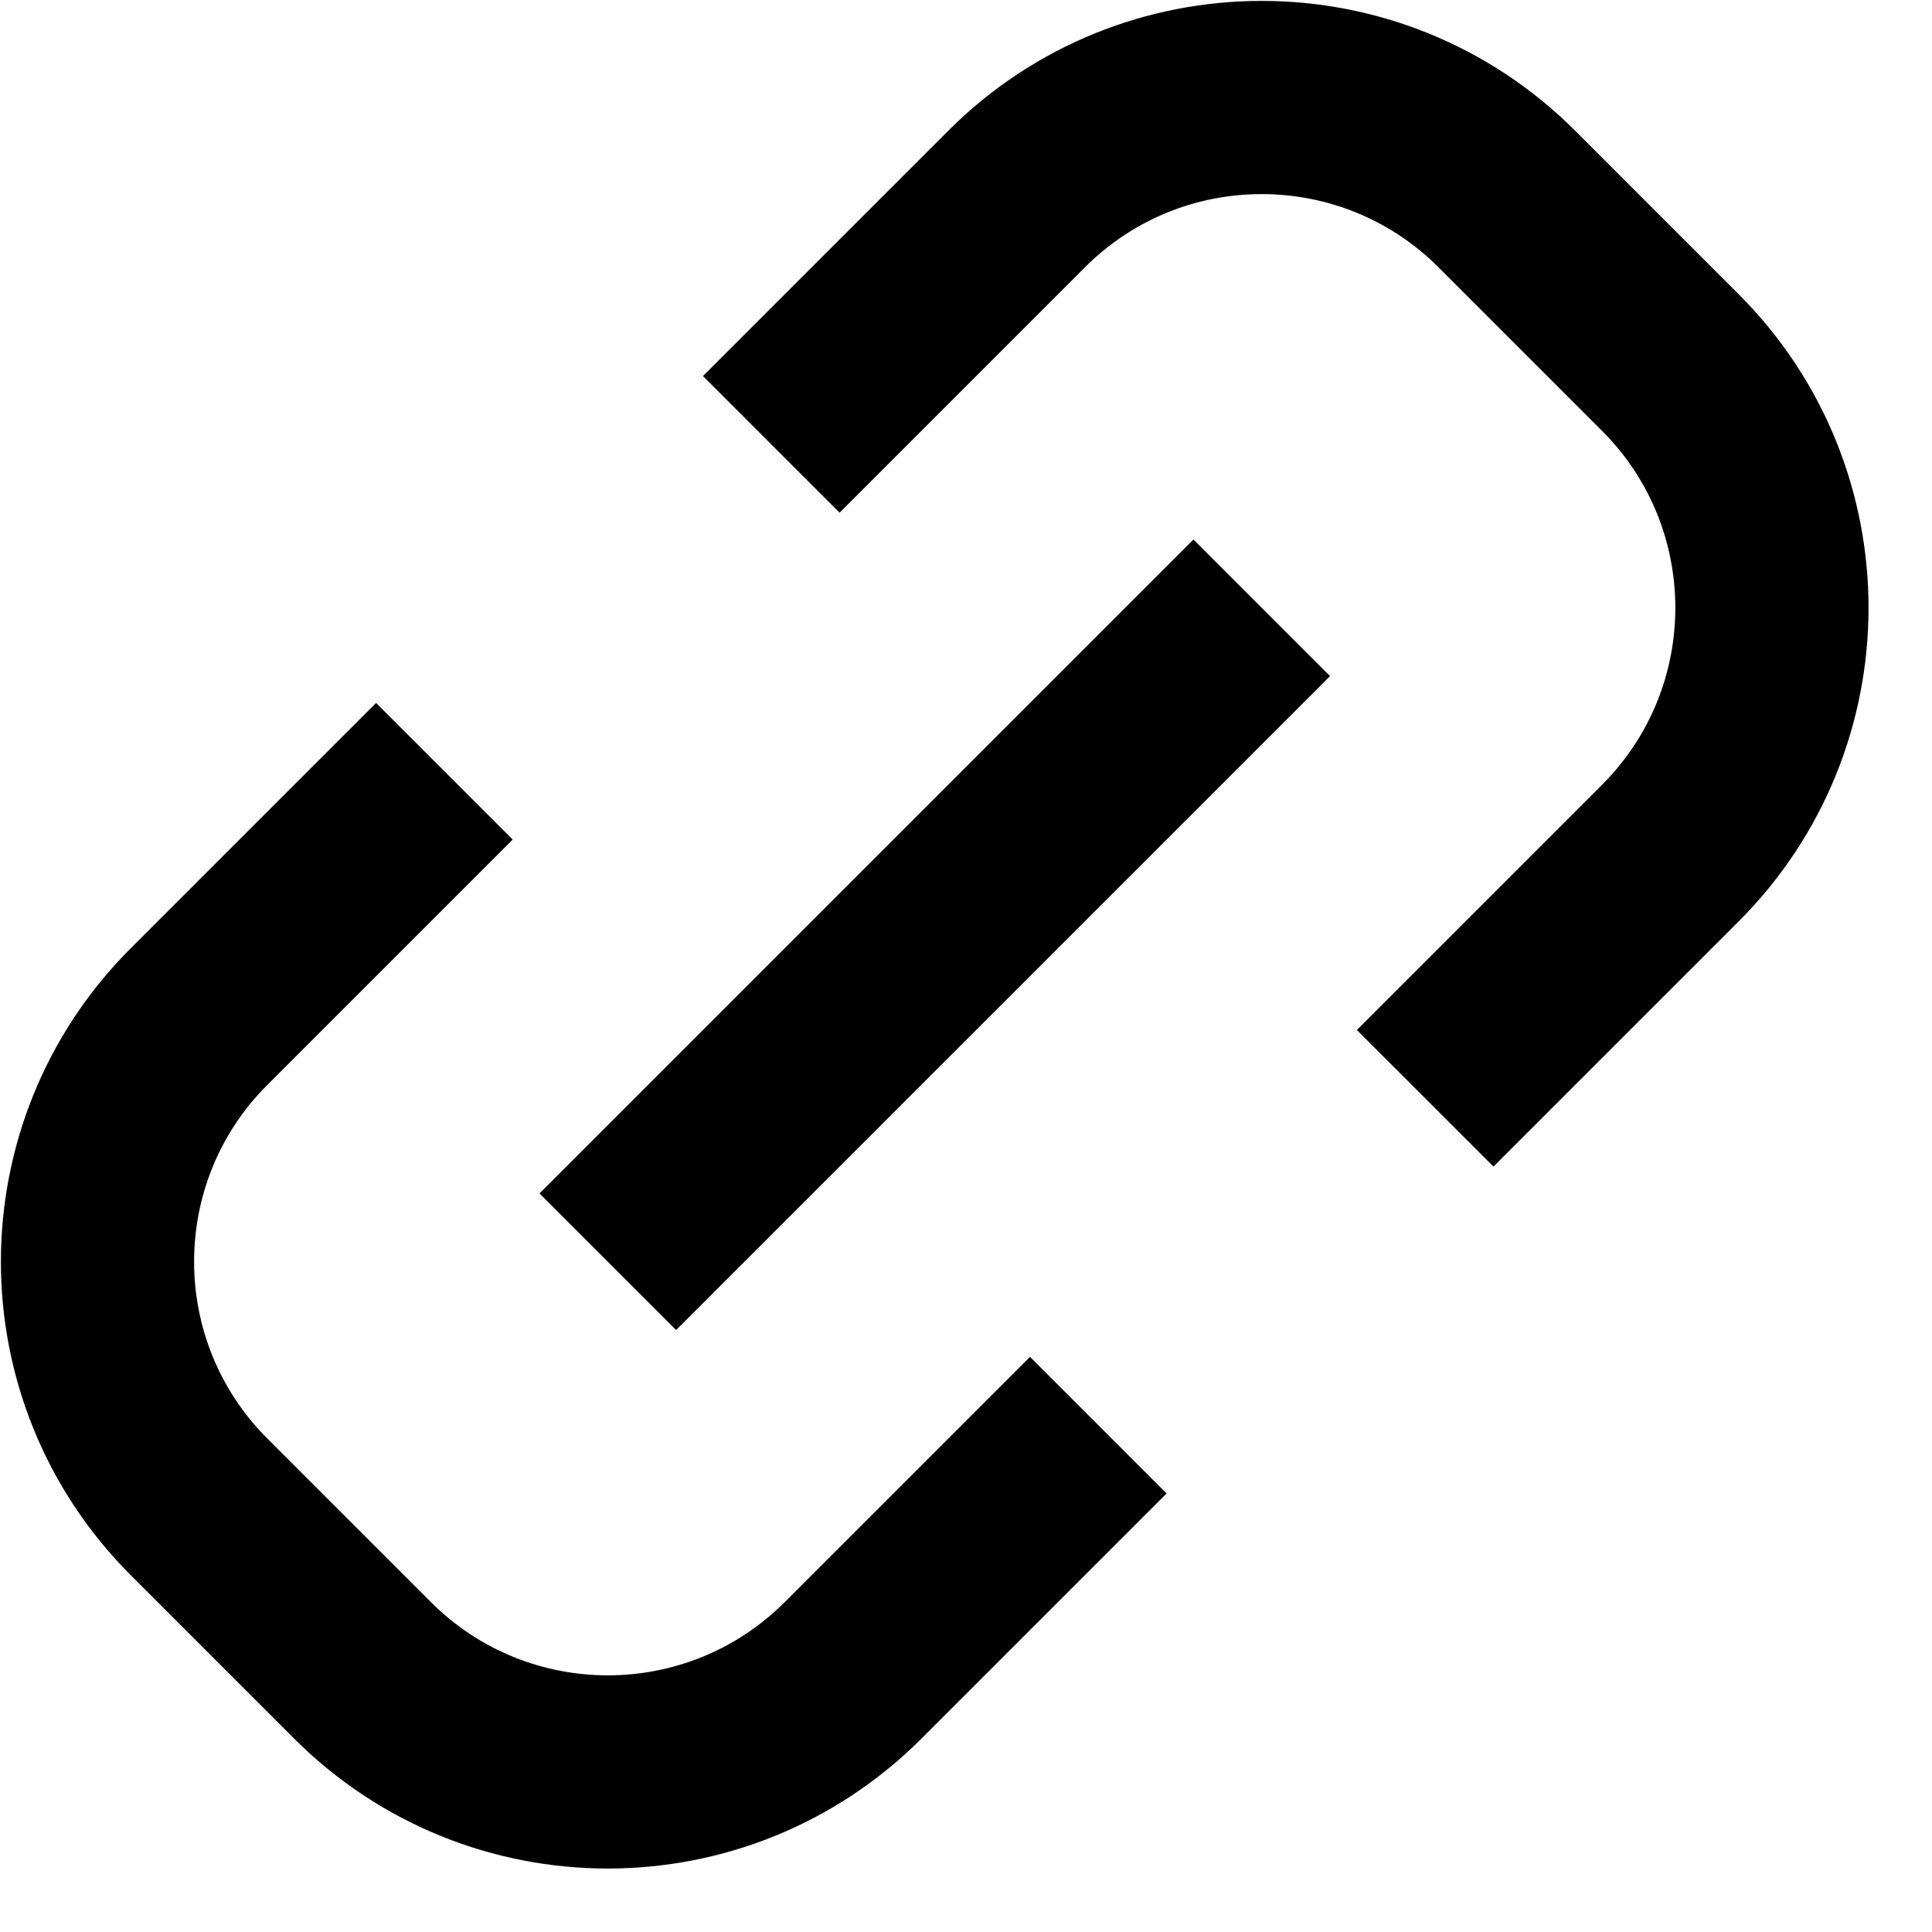
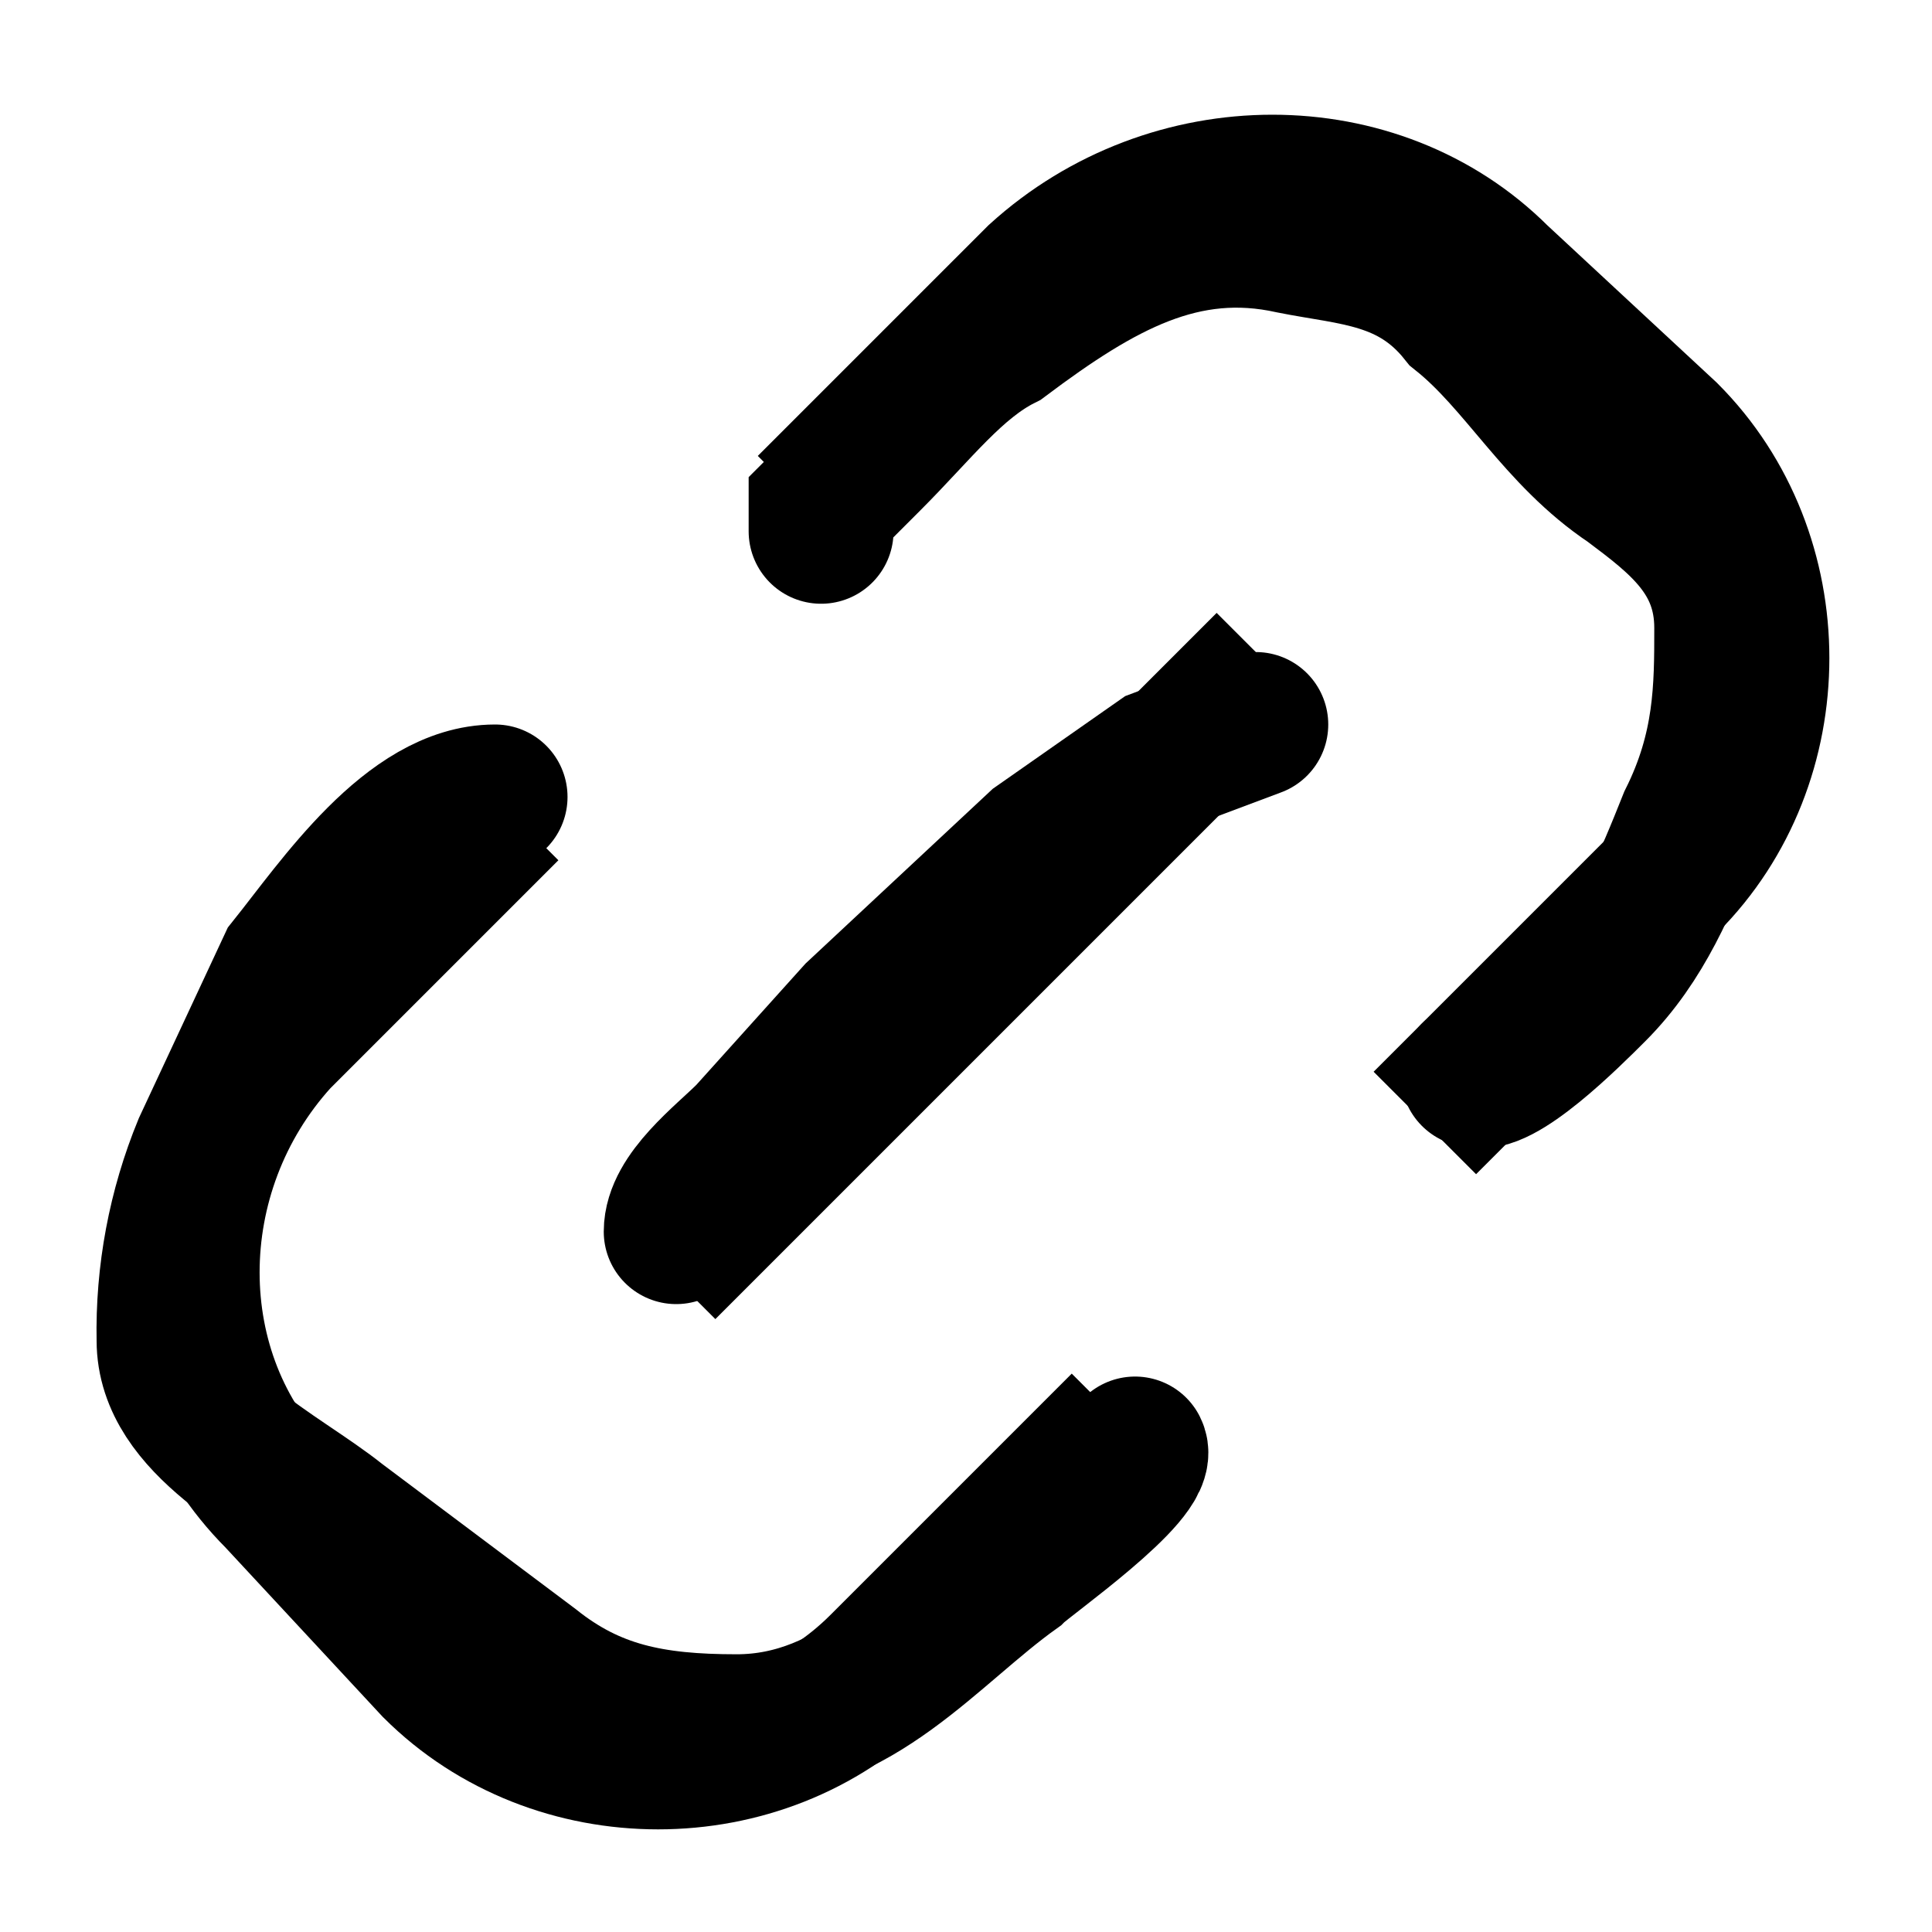
- <svg xmlns="http://www.w3.org/2000/svg" width="15" height="15" viewBox="0 0 15 15" fill="none">
-   <path d="M11.065 8.527L12.969 6.623C14.02 5.571 14.02 3.867 12.969 2.815L11.7 1.546C10.648 0.494 8.943 0.494 7.892 1.546L5.988 3.45M8.527 11.065L6.623 12.969C5.571 14.02 3.867 14.02 2.815 12.969L1.546 11.7C0.494 10.648 0.494 8.943 1.546 7.892L3.45 5.988M9.796 4.719L4.719 9.796" stroke="currentColor" stroke-width="1.5" />
+ <svg xmlns="http://www.w3.org/2000/svg" width="16" height="16" fill="none">
+   <path d="m11.8 9.3 2-2c1-1 1-2.7 0-3.7l-1.4-1.3c-1-1-2.7-1-3.8 0L6.7 4.2m2.6 7.6-2 2c-1 1-2.7 1-3.7 0l-1.3-1.4c-1-1-1-2.7 0-3.8l1.9-1.9m6.3-1.2L8 8l-2.5 2.5" stroke="currentColor" stroke-width="1.2" />
+   <path d="M4.1 6.6c-.7 0-1.3.9-1.7 1.4l-.7 1.5a4 4 0 0 0-.3 1.6c0 .7.9 1.1 1.4 1.5l.8.6.8.6c.5.4 1 .5 1.7.5 1 0 1.6-.8 2.3-1.3.1-.1 1.1-.8 1-1M6.8 4.4v-.2l.4-.4c.4-.4.7-.8 1.1-1 .8-.6 1.5-1 2.4-.8.5.1 1 .1 1.4.6.5.4.8 1 1.4 1.4.4.3.8.6.8 1.2 0 .5 0 1-.3 1.6-.2.5-.4 1-.8 1.4-.2.2-.8.8-1 .7" stroke="currentColor" stroke-width="1.2" stroke-linecap="round" />
+   <path d="M5.6 10.2c0-.3.4-.6.6-.8l.9-1L8.6 7l1-.7.8-.3" stroke="currentColor" stroke-width="1.2" stroke-linecap="round" />
</svg>
